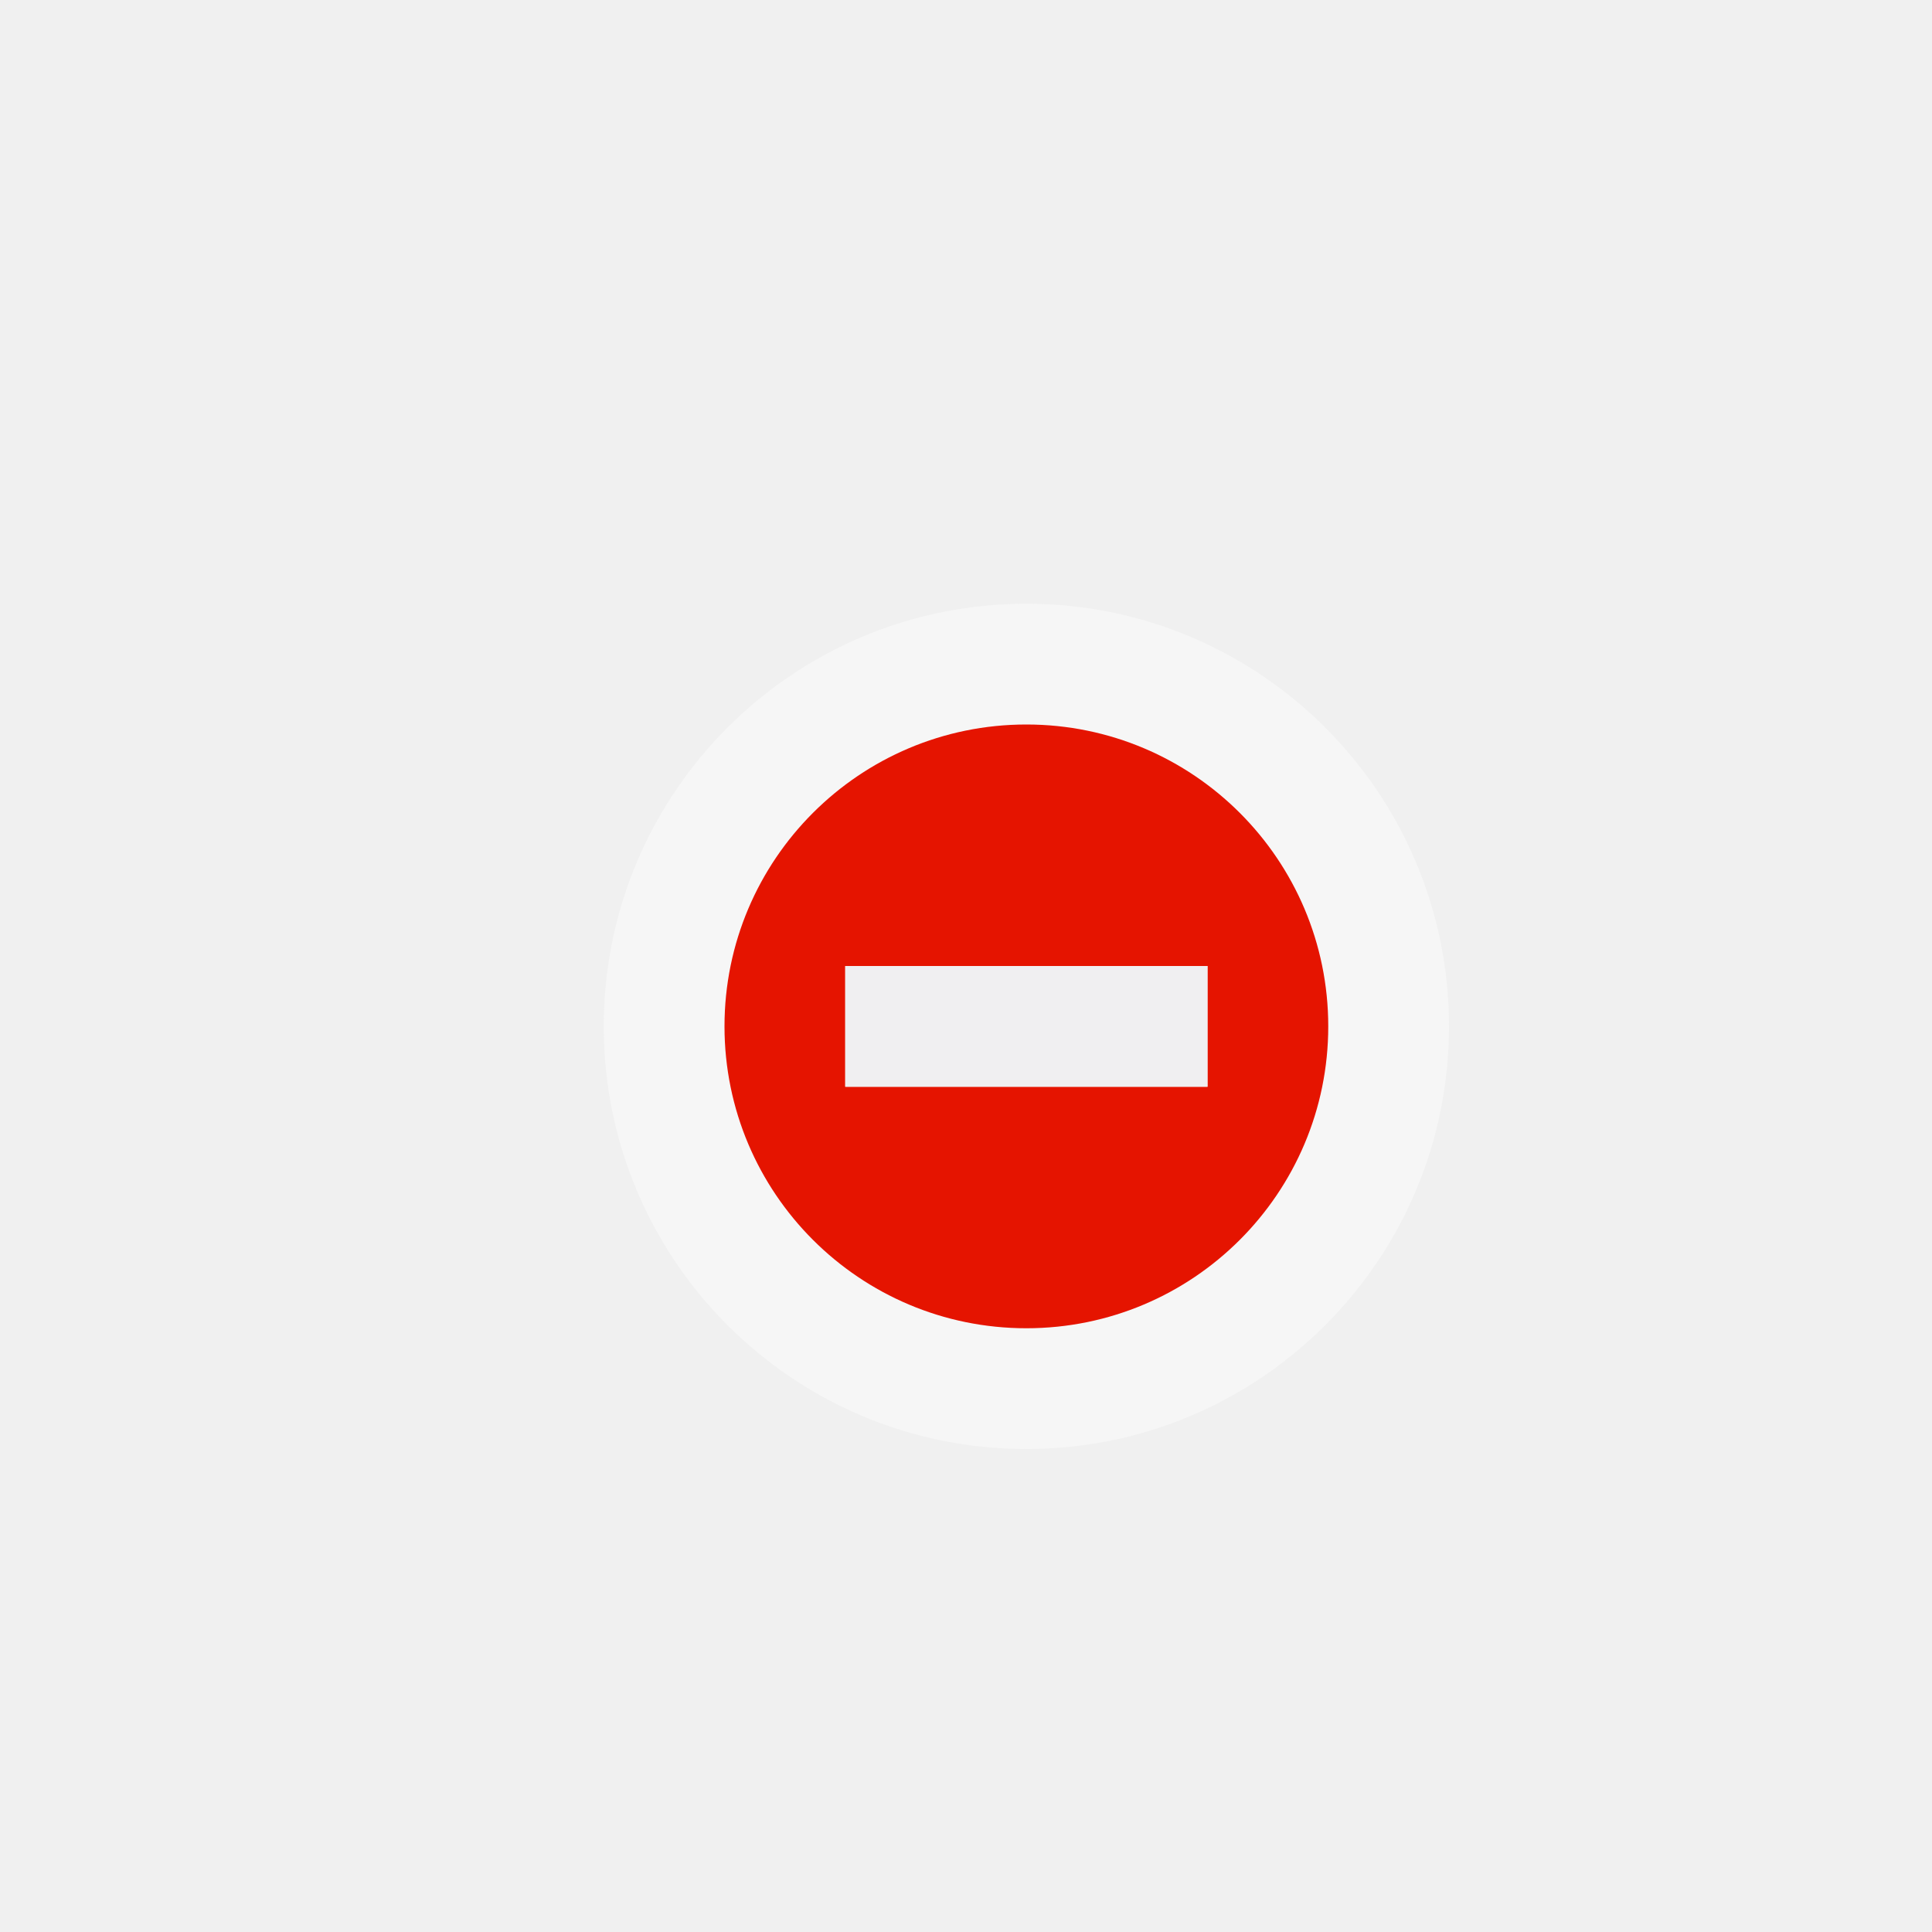
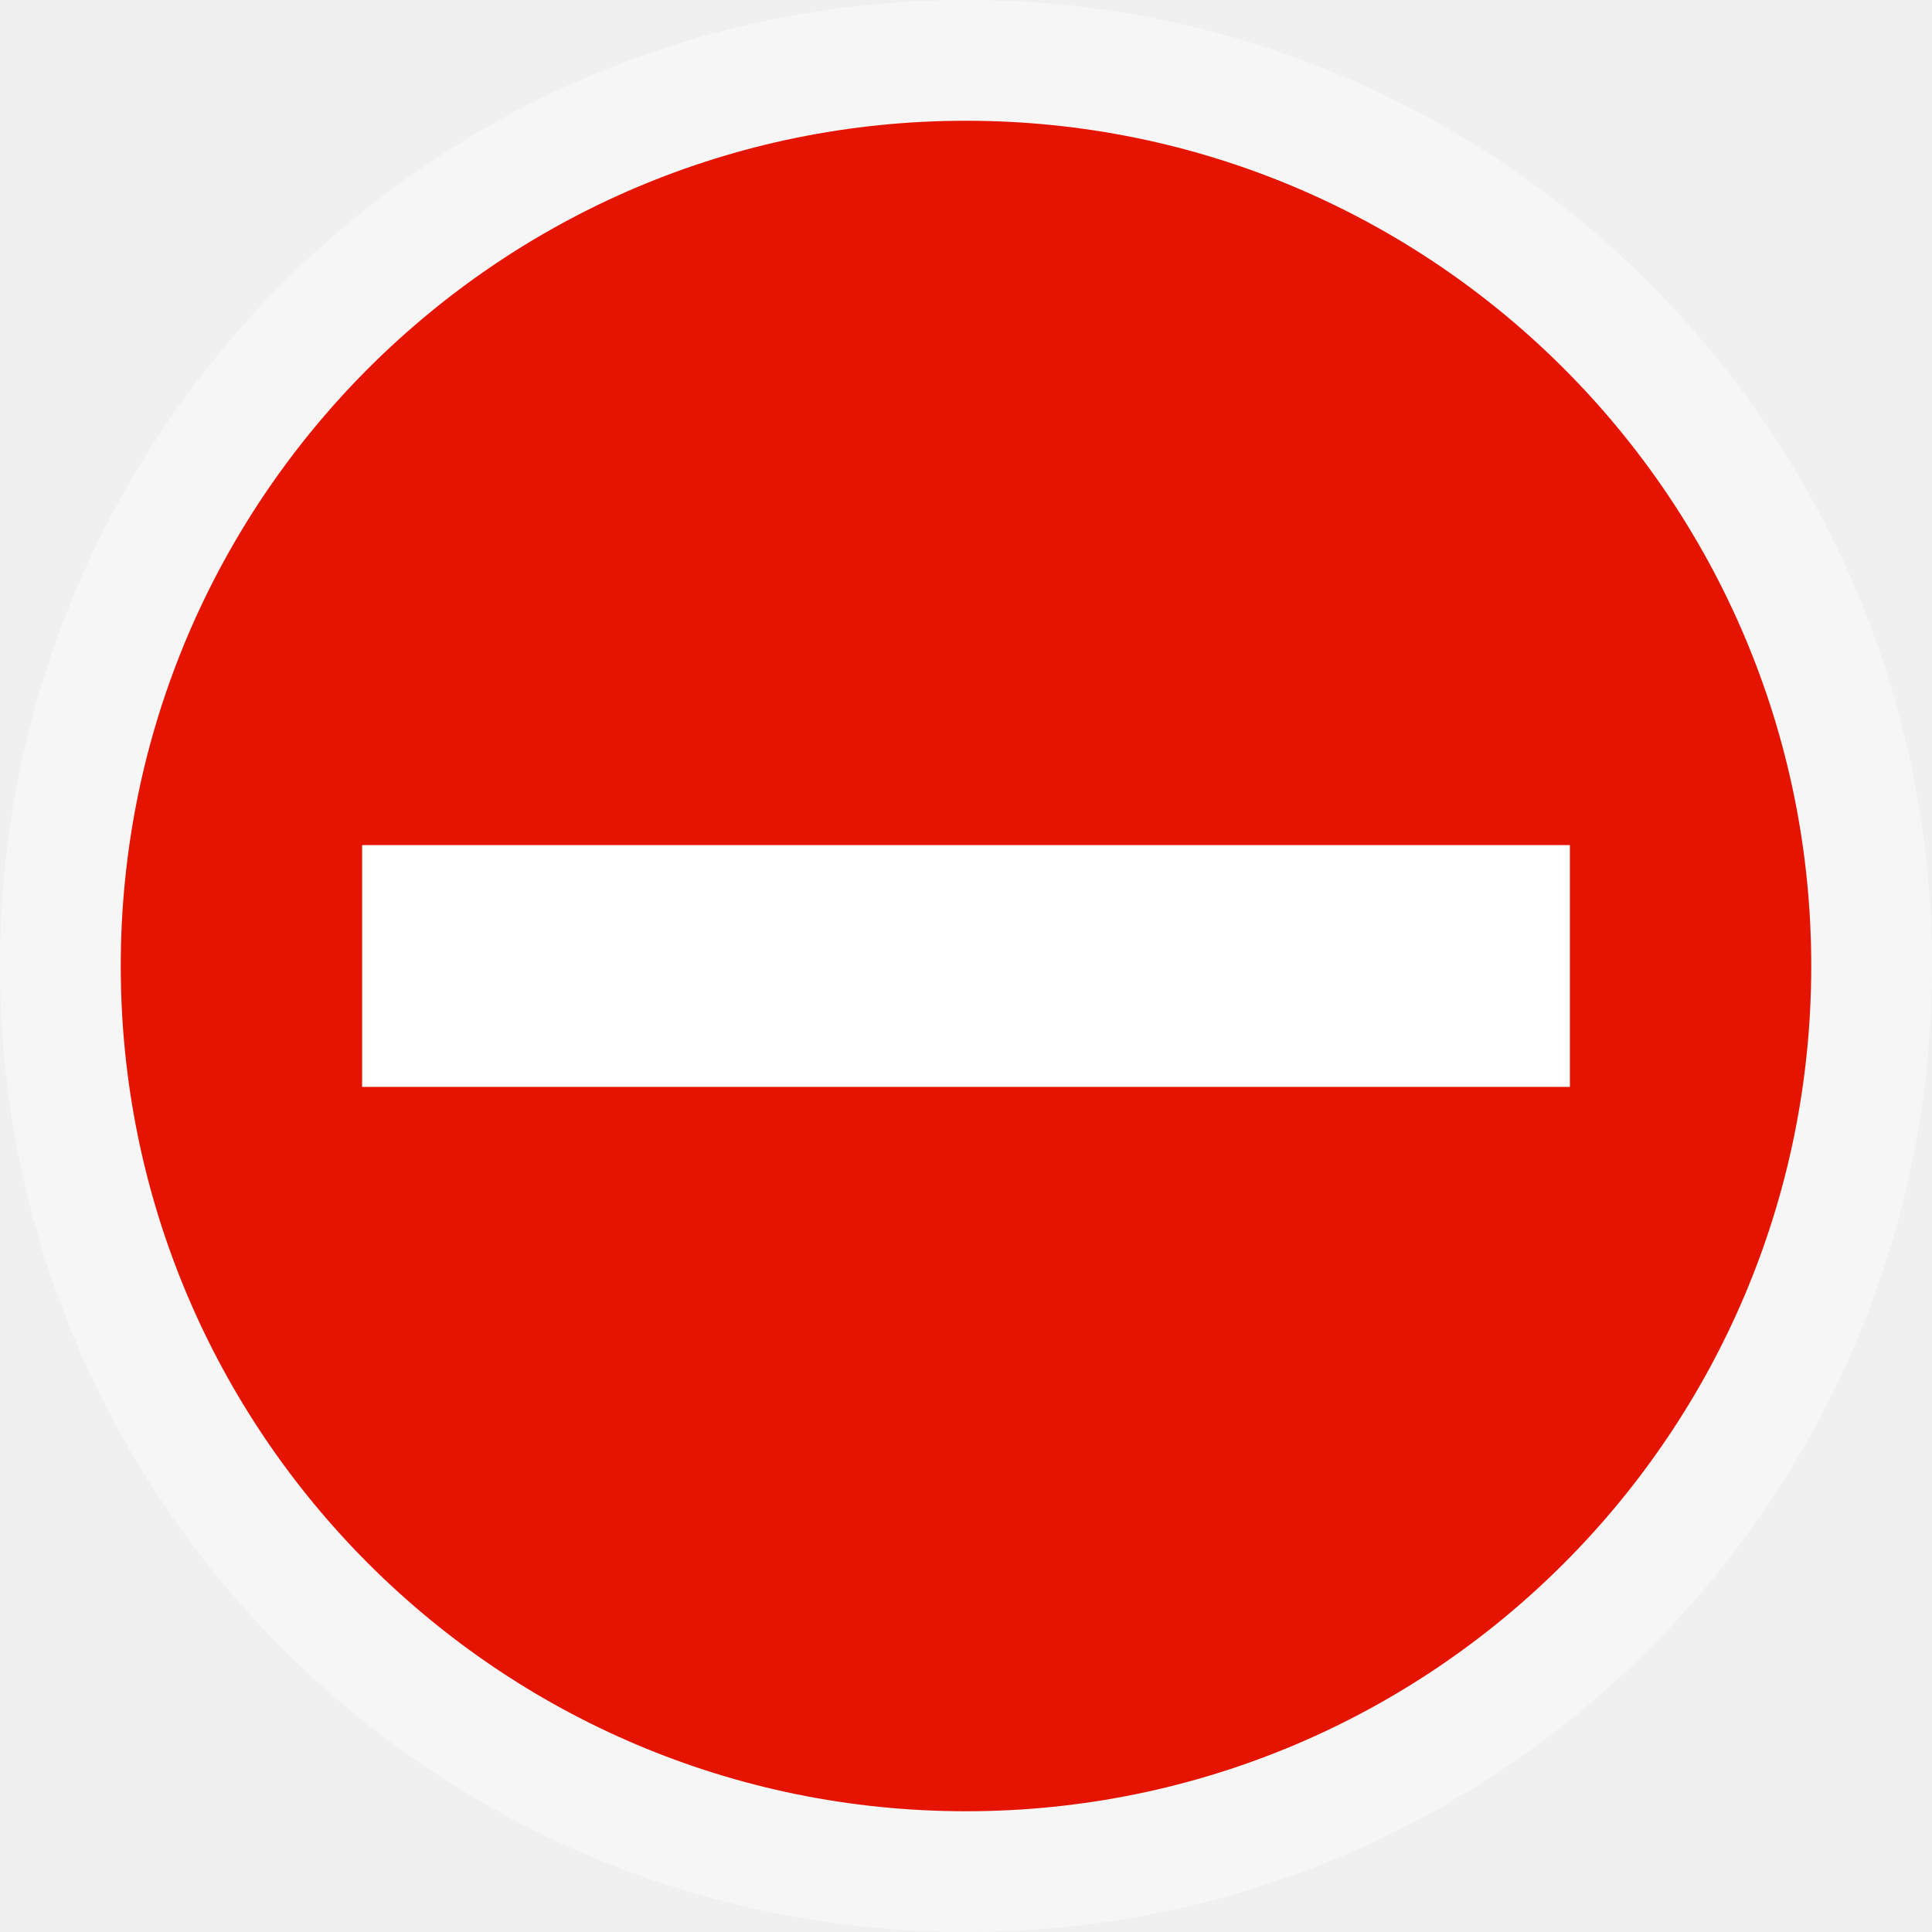
- <svg xmlns="http://www.w3.org/2000/svg" viewBox="0 0 16 16">
-   <style>.st0{opacity:0}.st0,.st1{fill:#f6f6f6}.st2{fill:#e51400}.st3{fill:#f0eff1}</style>
-   <g id="outline">
-     <path class="st0" d="M0 0h16v16H0z" />
-     <circle class="st1" cx="8.5" cy="8.5" r="3.5" />
-   </g>
-   <path class="st2" d="M8.5 6a2.5 2.5 0 1 0 0 5 2.5 2.5 0 0 0 0-5zM10 9H7V8h3v1z" id="icon_x5F_bg" />
-   <path class="st3" d="M7 8h3v1H7z" id="icon_x5F_fg" />
+ <svg xmlns="http://www.w3.org/2000/svg" width="16" height="16">
+   <style type="text/css">.icon-canvas-transparent{opacity:0;fill:#F6F6F6;} .icon-vs-out{fill:#F6F6F6;} .icon-vs-red{fill:#E51400;} .icon-white{fill:#FFFFFF;}</style>
+   <path class="icon-canvas-transparent" d="M16 16h-16v-16h16v16z" id="canvas" />
+   <path class="icon-vs-out" d="M0 8c0-4.418 3.582-8 8-8s8 3.582 8 8-3.582 8-8 8-8-3.582-8-8z" id="outline" />
+   <path class="icon-vs-red" d="M8 1c-3.865 0-7 3.134-7 7 0 3.865 3.135 7 7 7s7-3.135 7-7c0-3.866-3.135-7-7-7zm-5 8v-2h10v2h-10z" id="iconBg" />
+   <path class="icon-white" d="M13 9h-10v-2h10v2z" id="iconFg" />
</svg>
